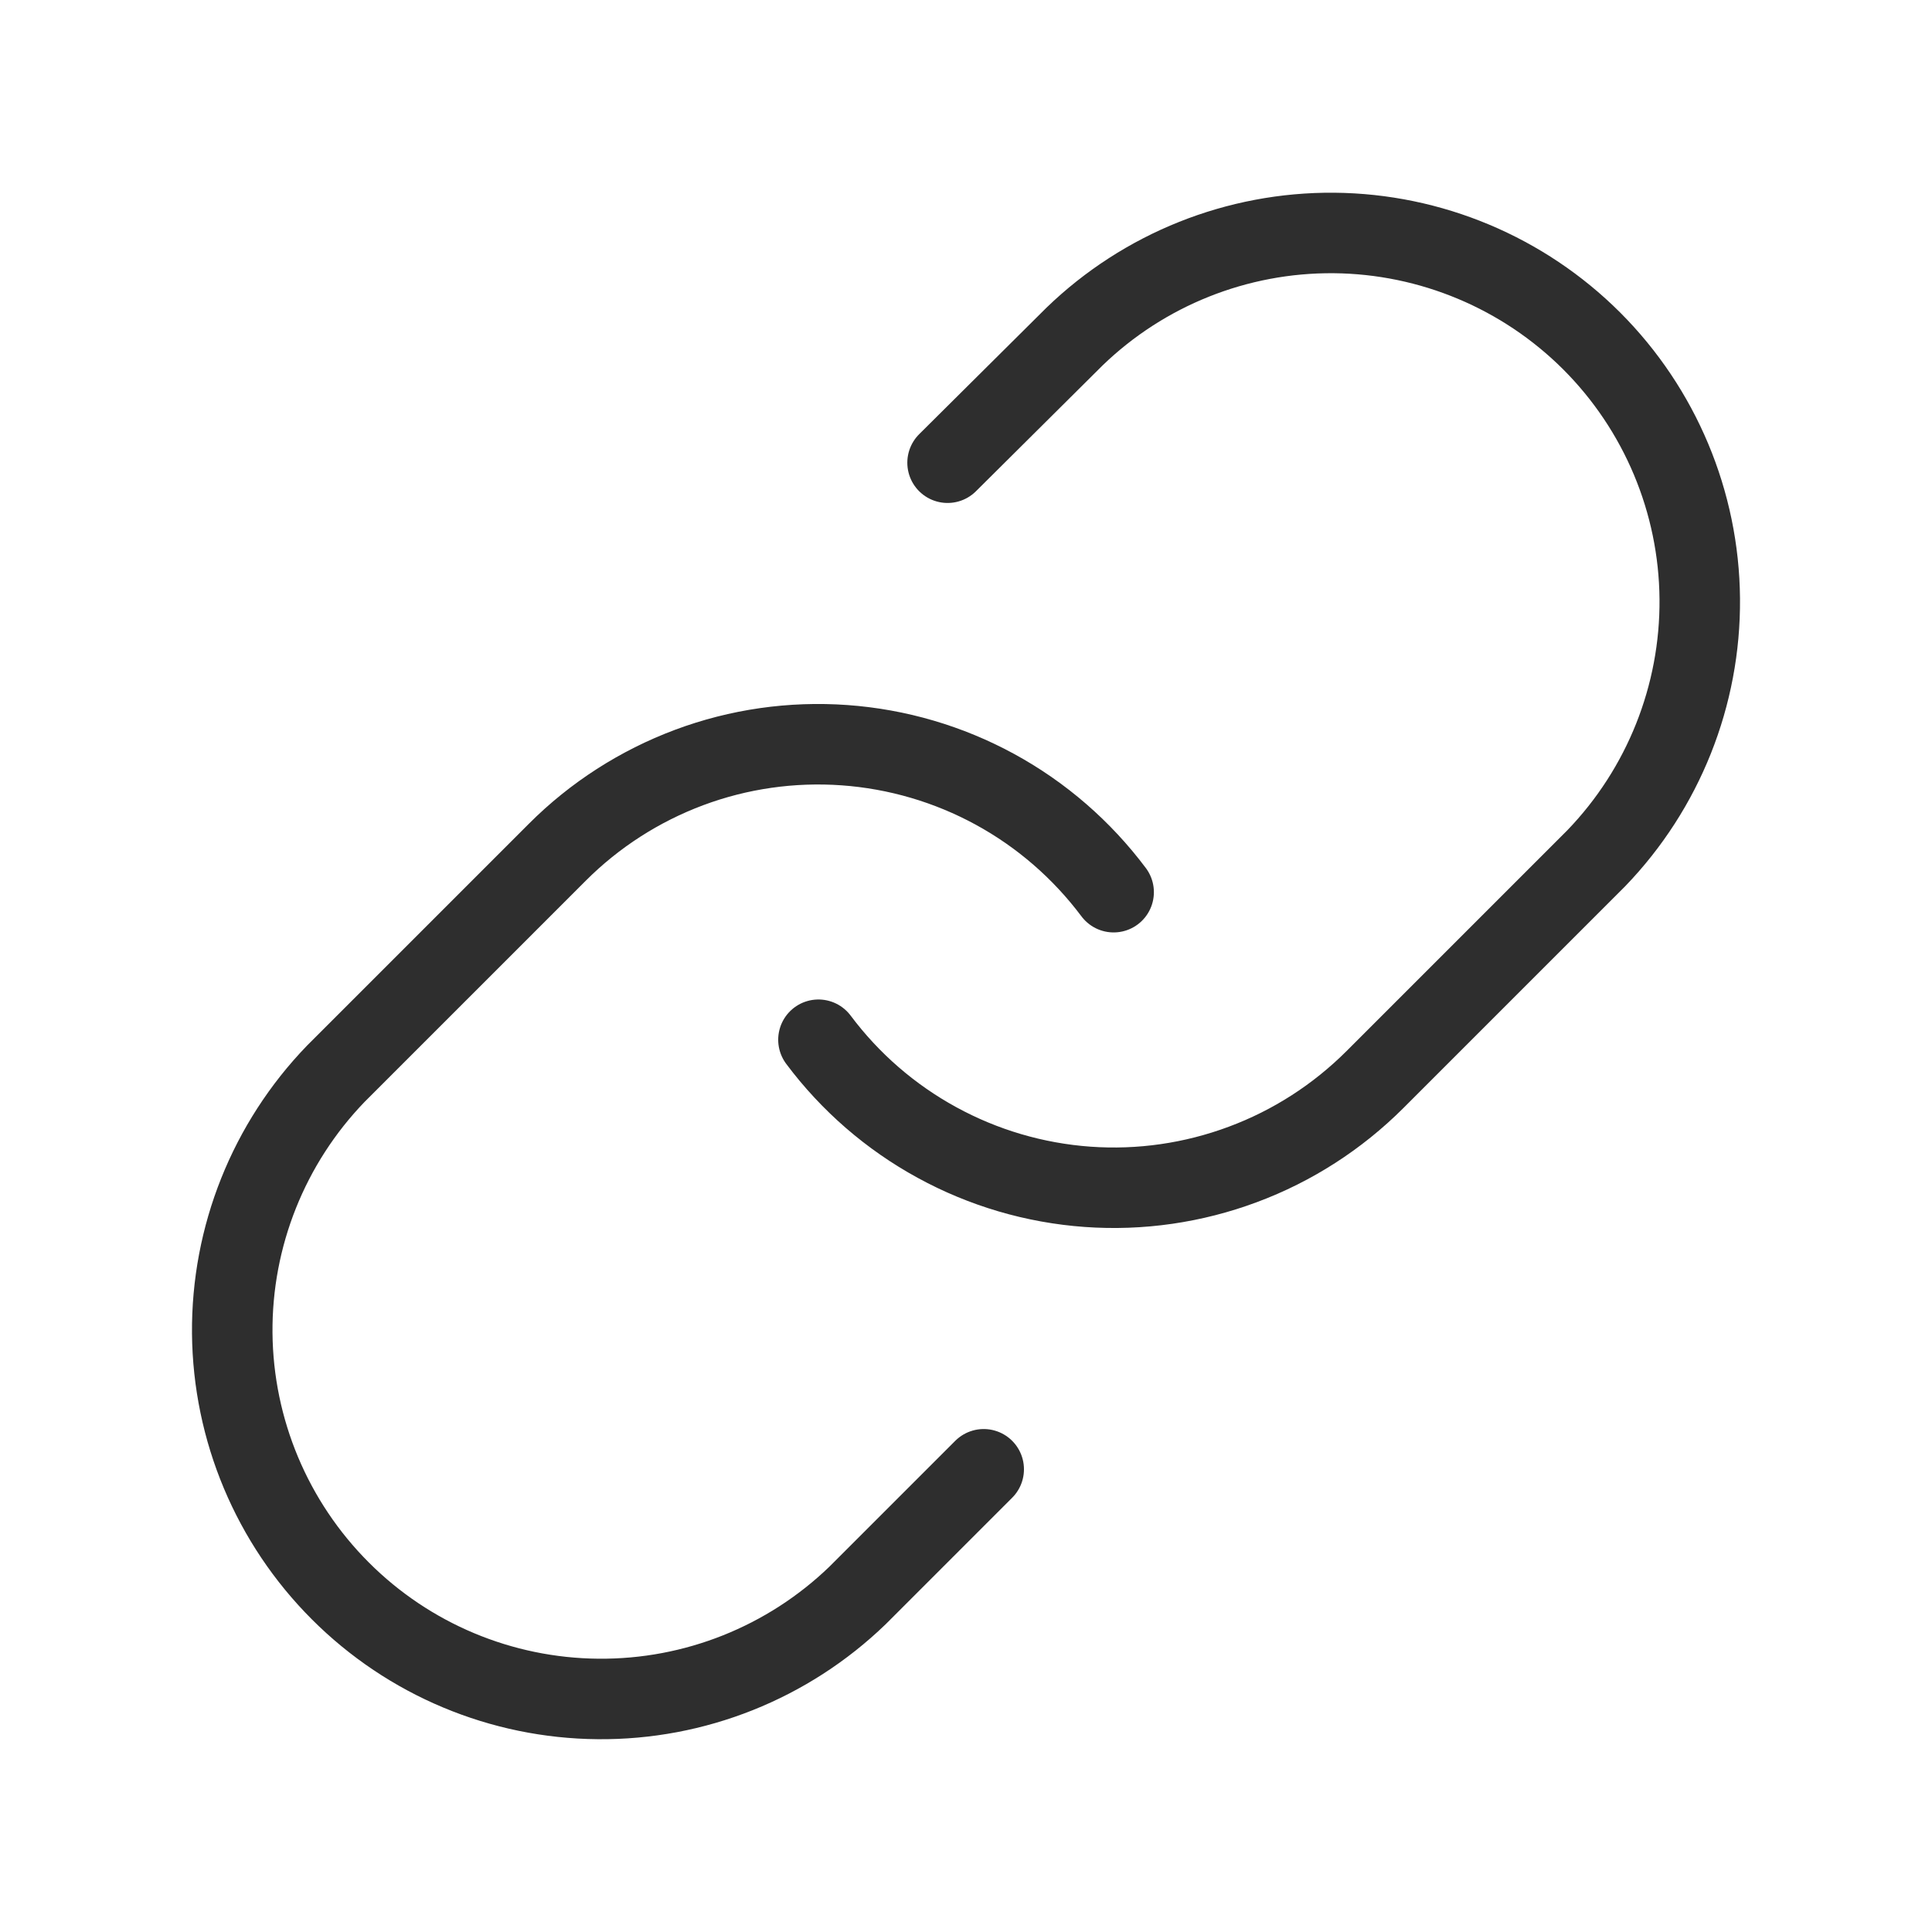
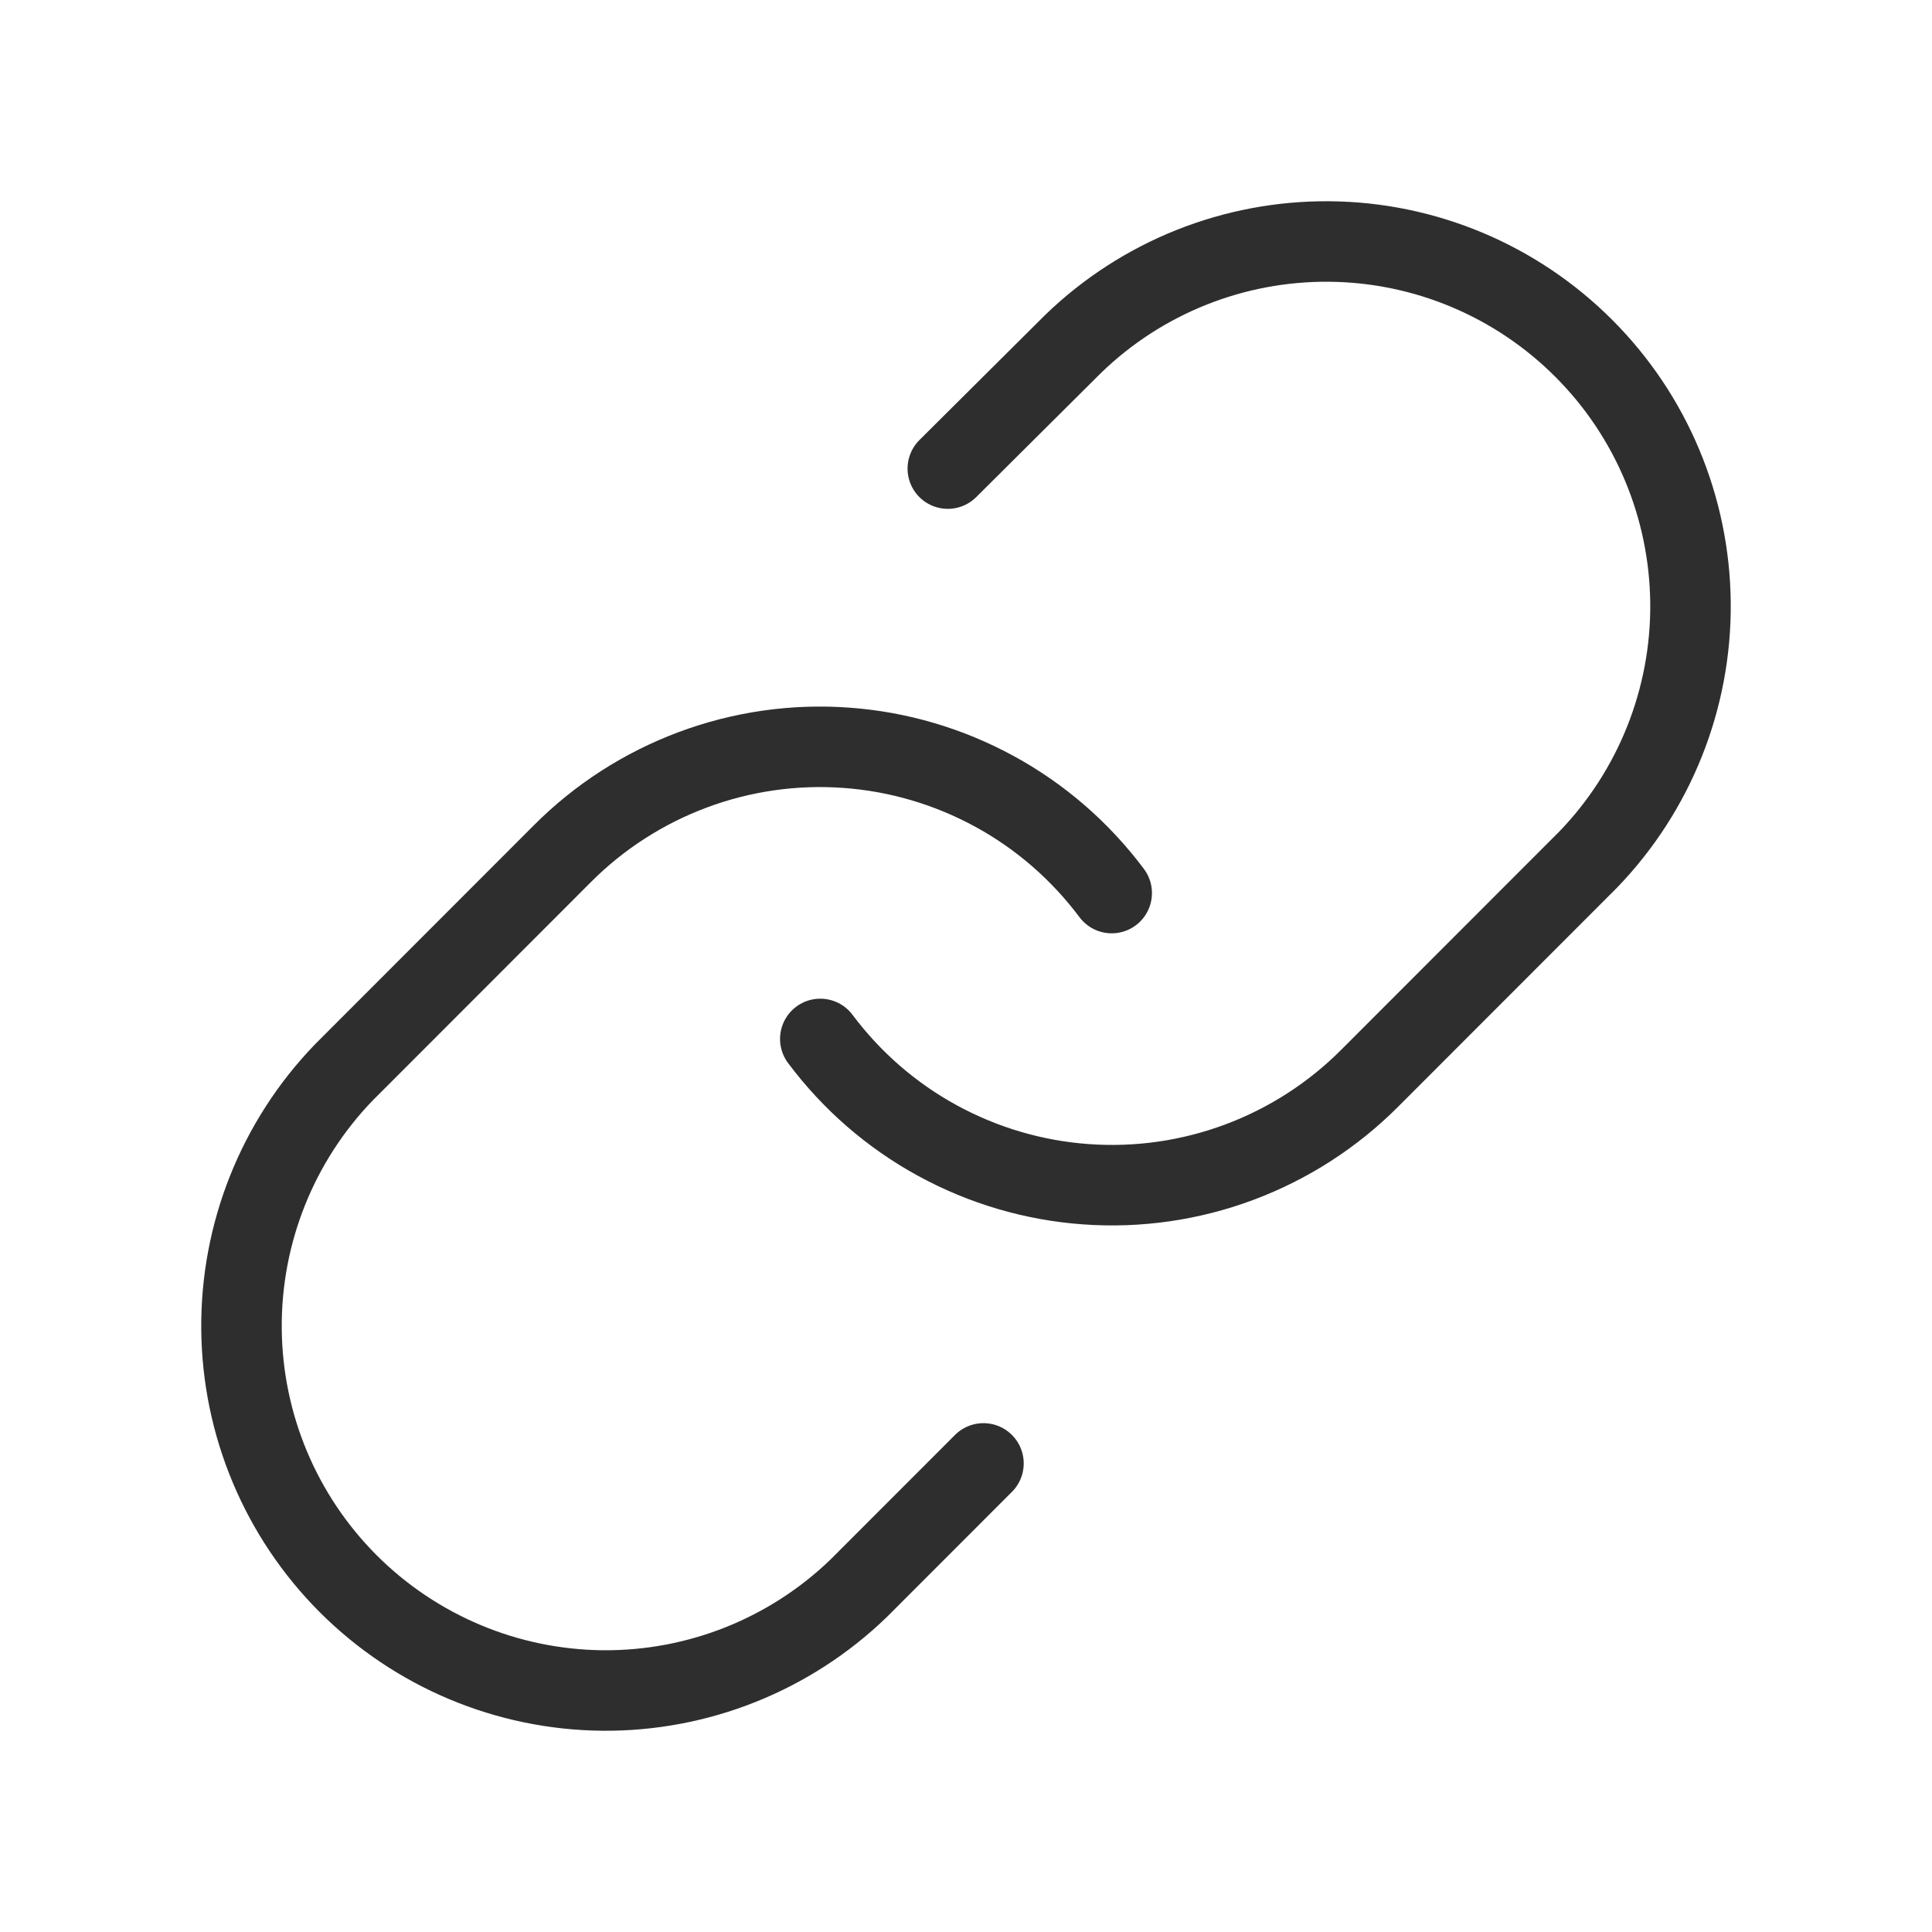
<svg xmlns="http://www.w3.org/2000/svg" width="24" height="24" viewBox="0 0 24 24" fill="none">
-   <path d="M10.167 12.916C10.561 13.443 11.063 13.878 11.64 14.193C12.216 14.508 12.854 14.696 13.51 14.743C14.165 14.79 14.823 14.695 15.439 14.465C16.055 14.236 16.614 13.876 17.079 13.412L19.829 10.662C20.663 9.797 21.125 8.639 21.115 7.438C21.105 6.236 20.622 5.086 19.773 4.236C18.923 3.387 17.773 2.905 16.572 2.894C15.37 2.884 14.212 3.346 13.348 4.181L11.771 5.748M13.834 11.083C13.44 10.557 12.938 10.121 12.361 9.806C11.784 9.491 11.146 9.304 10.491 9.257C9.835 9.21 9.177 9.304 8.561 9.534C7.946 9.764 7.386 10.123 6.922 10.588L4.172 13.338C3.337 14.203 2.875 15.36 2.885 16.562C2.896 17.764 3.378 18.913 4.228 19.763C5.077 20.613 6.227 21.095 7.429 21.105C8.63 21.116 9.788 20.654 10.653 19.819L12.22 18.252" stroke="#2E2E2E" stroke-linecap="round" stroke-linejoin="round" />
+   <path d="M10.19 12.906C10.579 13.426 11.074 13.857 11.644 14.168C12.213 14.479 12.843 14.665 13.49 14.711C14.138 14.758 14.787 14.664 15.395 14.437C16.003 14.21 16.555 13.855 17.014 13.395L19.73 10.677C20.554 9.823 21.01 8.679 21 7.491C20.989 6.303 20.514 5.167 19.674 4.327C18.835 3.487 17.7 3.01 16.514 3C15.327 2.99 14.184 3.446 13.331 4.272L11.774 5.821M13.81 11.094C13.421 10.574 12.926 10.143 12.356 9.832C11.787 9.521 11.157 9.335 10.51 9.289C9.862 9.242 9.213 9.336 8.605 9.563C7.997 9.79 7.444 10.145 6.986 10.605L4.27 13.323C3.446 14.177 2.99 15.322 3 16.509C3.01 17.697 3.486 18.833 4.325 19.673C5.165 20.513 6.3 20.989 7.486 21C8.673 21.01 9.816 20.553 10.669 19.728L12.217 18.179" stroke="#2E2E2E" stroke-linecap="round" stroke-linejoin="round" />
</svg>
